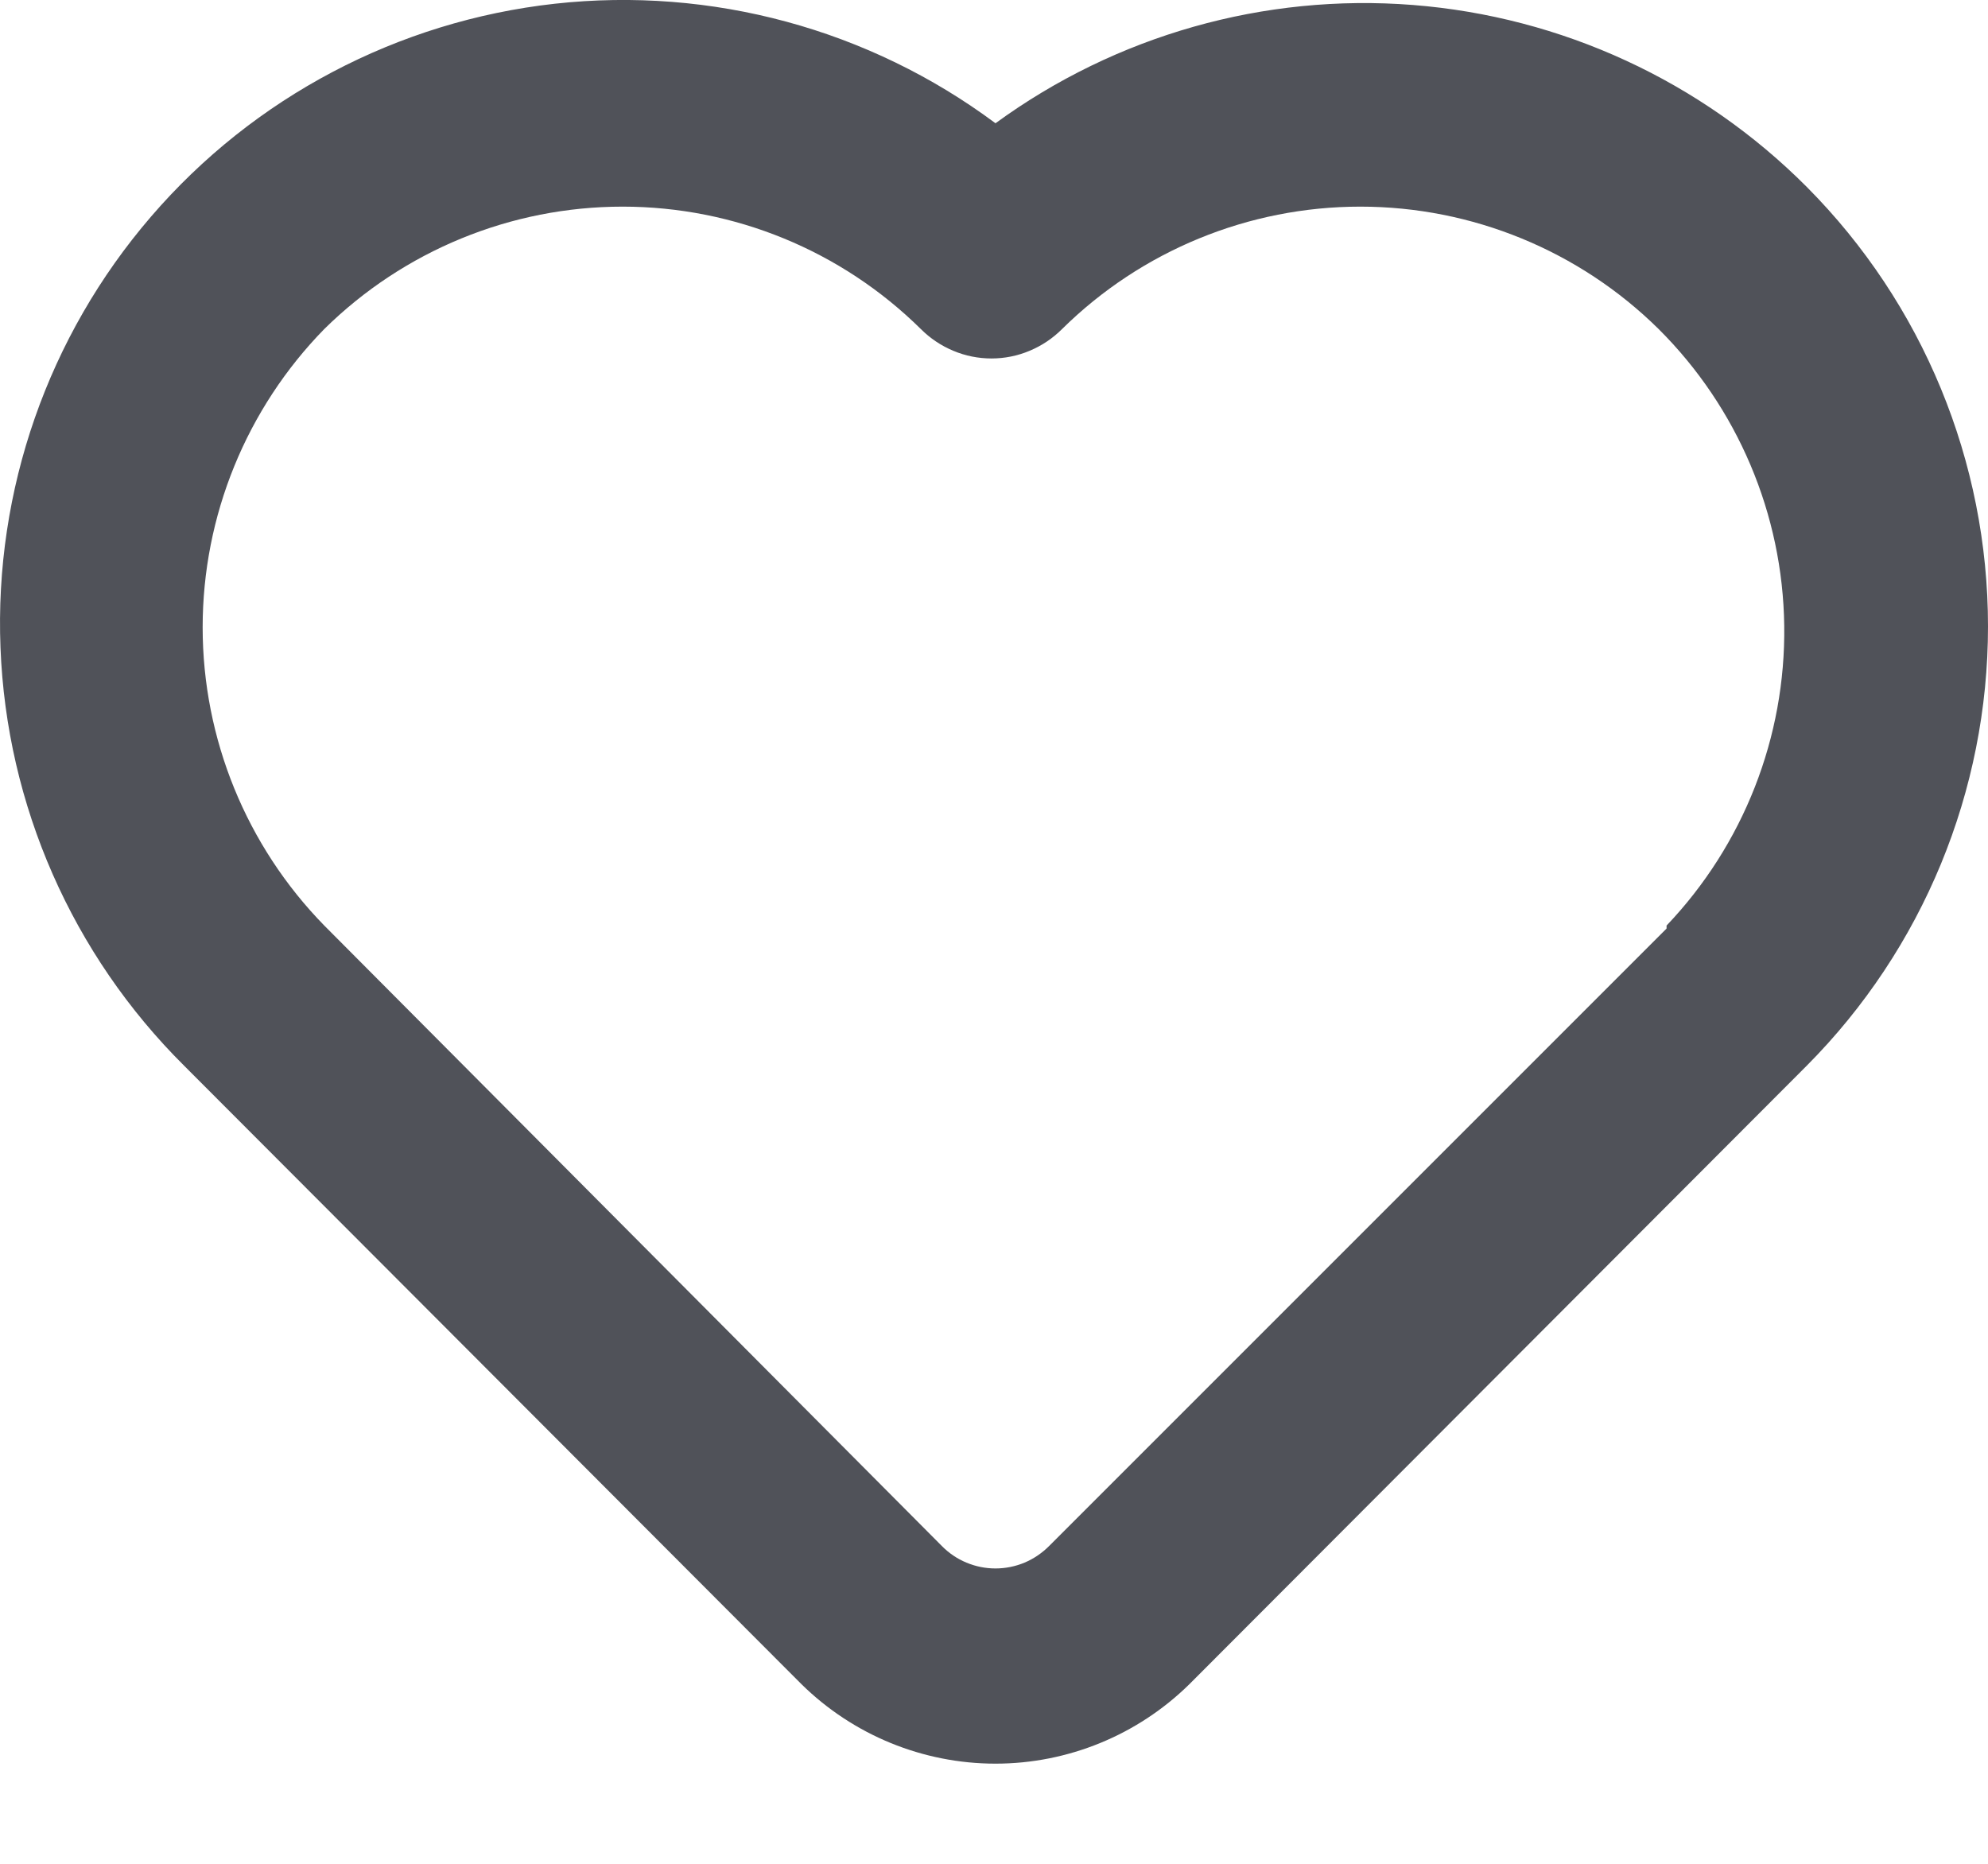
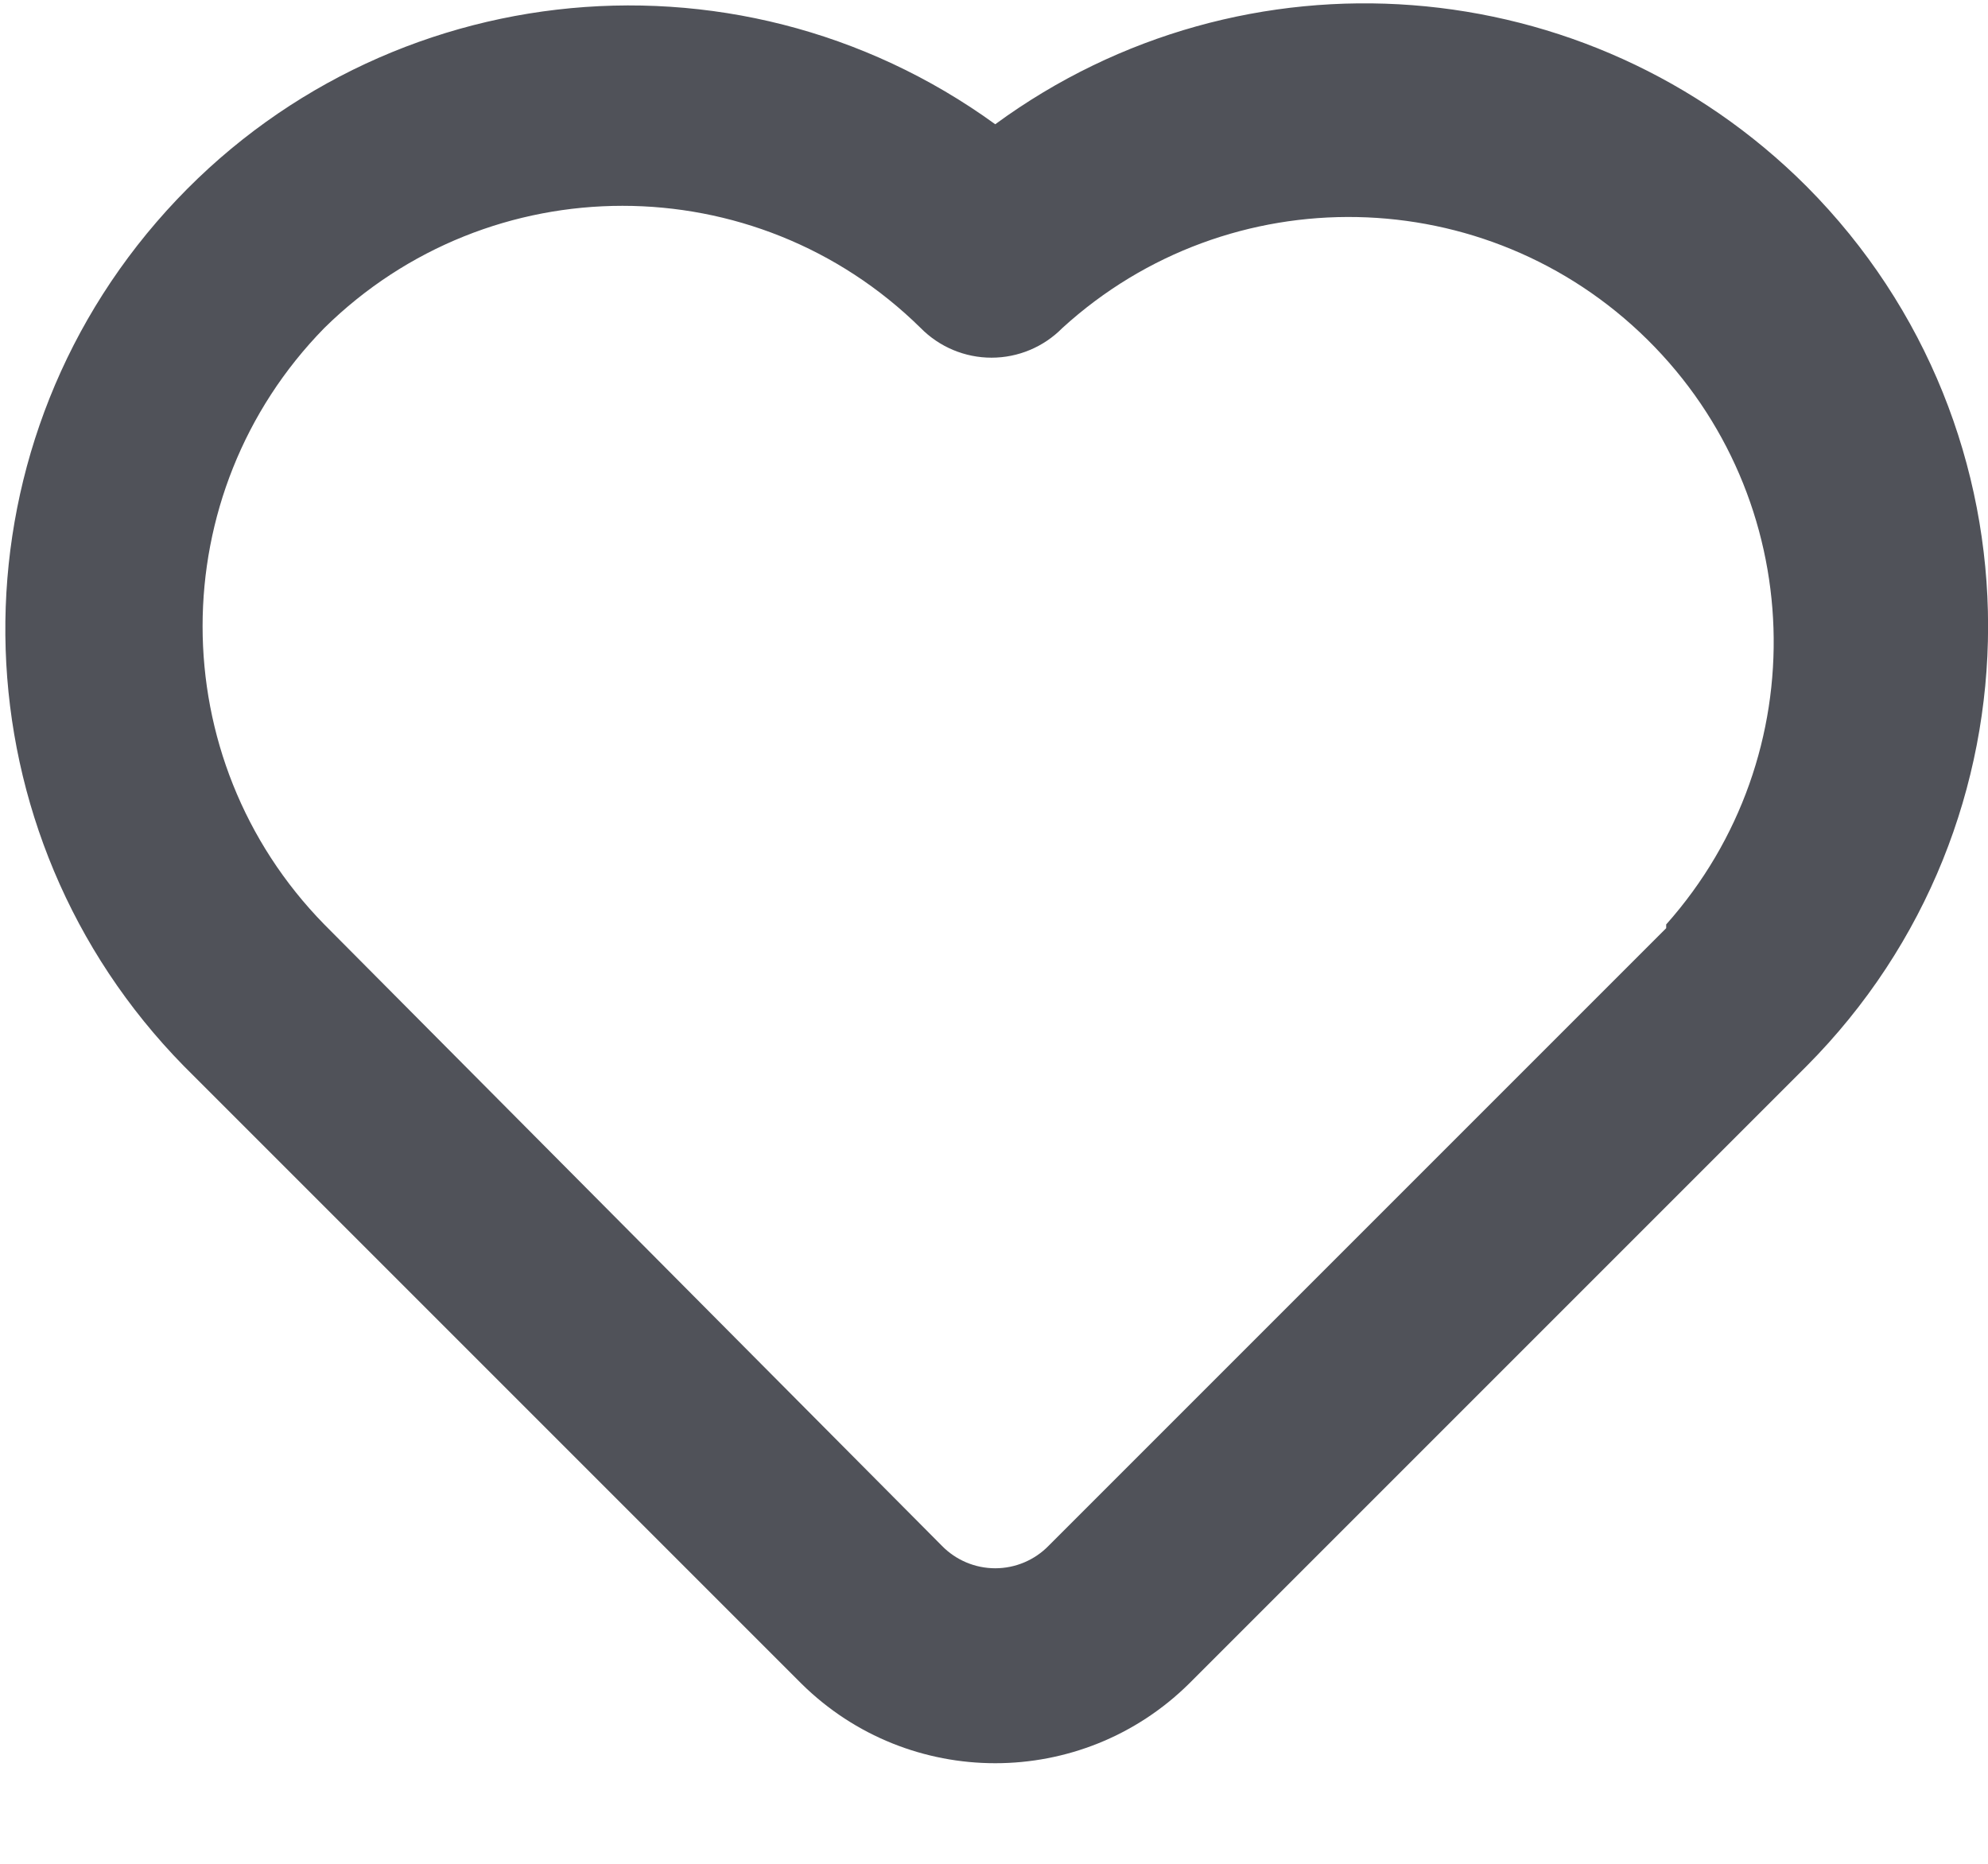
- <svg xmlns="http://www.w3.org/2000/svg" width="16" height="15" viewBox="0 0 16 15" fill="none">
-   <path d="M14.541 1.504C13.693 0.653 12.569 0.134 11.371 0.04C10.174 -0.054 8.982 0.284 8.012 0.992C6.994 0.234 5.726 -0.109 4.465 0.03C3.204 0.17 2.042 0.782 1.215 1.744C0.387 2.706 -0.046 3.945 0.004 5.213C0.053 6.481 0.582 7.683 1.482 8.577L6.451 13.555C6.867 13.964 7.428 14.194 8.012 14.194C8.595 14.194 9.156 13.964 9.572 13.555L14.541 8.577C15.476 7.637 16 6.366 16 5.041C16 3.715 15.476 2.444 14.541 1.504ZM13.413 7.473L8.444 12.442C8.387 12.499 8.32 12.545 8.246 12.576C8.172 12.607 8.092 12.623 8.012 12.623C7.931 12.623 7.852 12.607 7.778 12.576C7.703 12.545 7.636 12.499 7.58 12.442L2.61 7.449C1.983 6.808 1.631 5.946 1.631 5.049C1.631 4.151 1.983 3.289 2.61 2.648C3.25 2.017 4.112 1.663 5.011 1.663C5.91 1.663 6.772 2.017 7.411 2.648C7.486 2.723 7.574 2.782 7.672 2.823C7.769 2.864 7.874 2.885 7.98 2.885C8.085 2.885 8.19 2.864 8.287 2.823C8.385 2.782 8.473 2.723 8.548 2.648C9.187 2.017 10.05 1.663 10.948 1.663C11.847 1.663 12.71 2.017 13.349 2.648C13.985 3.281 14.348 4.138 14.36 5.035C14.372 5.933 14.032 6.799 13.413 7.449V7.473Z" fill="#505259" />
+ <svg xmlns="http://www.w3.org/2000/svg" width="16" height="15" fill="none">
+   <path fill="#505259" d="M14.54 1.5A5.03 5.03 0 0 0 8.01 1a5.02 5.02 0 0 0-6.53 7.58l4.97 4.97a2.22 2.22 0 0 0 3.12 0l4.97-4.97a5.02 5.02 0 0 0 0-7.08Zm-1.13 5.97-4.97 4.97a.6.6 0 0 1-.86 0l-4.97-5a3.43 3.43 0 0 1 0-4.8 3.42 3.42 0 0 1 4.8 0 .8.8 0 0 0 1.14 0 3.42 3.42 0 0 1 4.86 4.8v.03Z" />
</svg>
